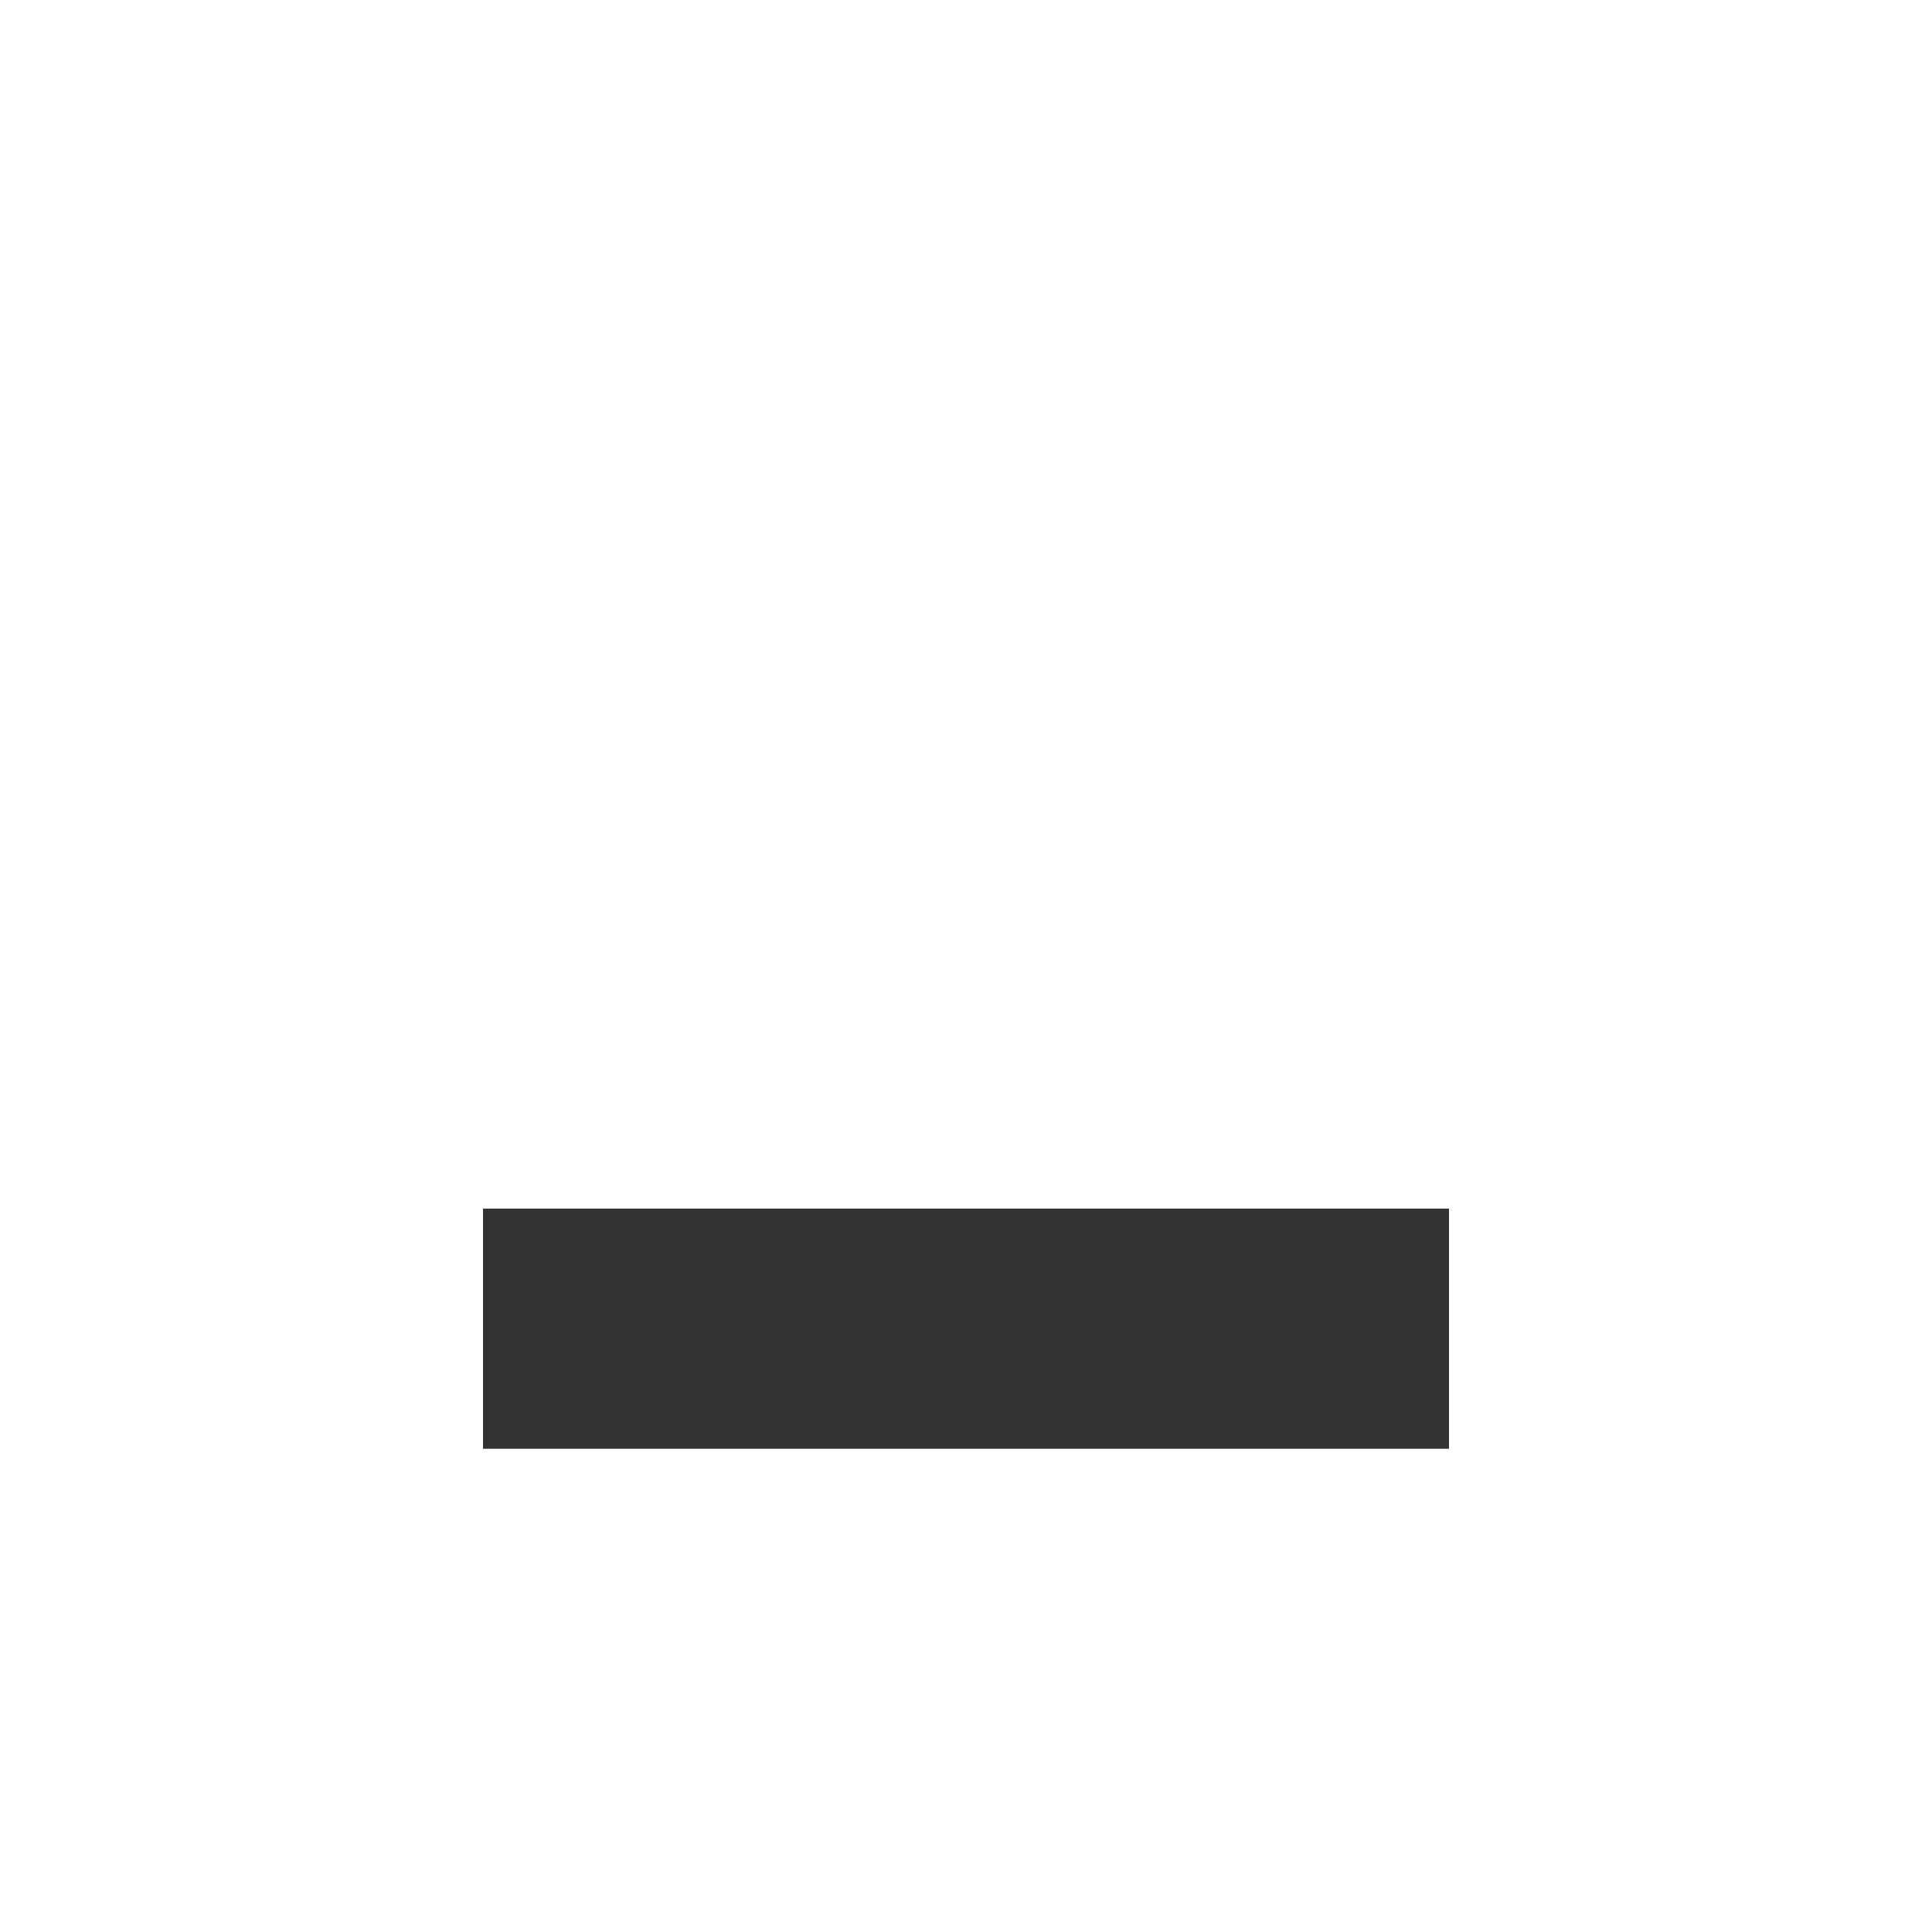
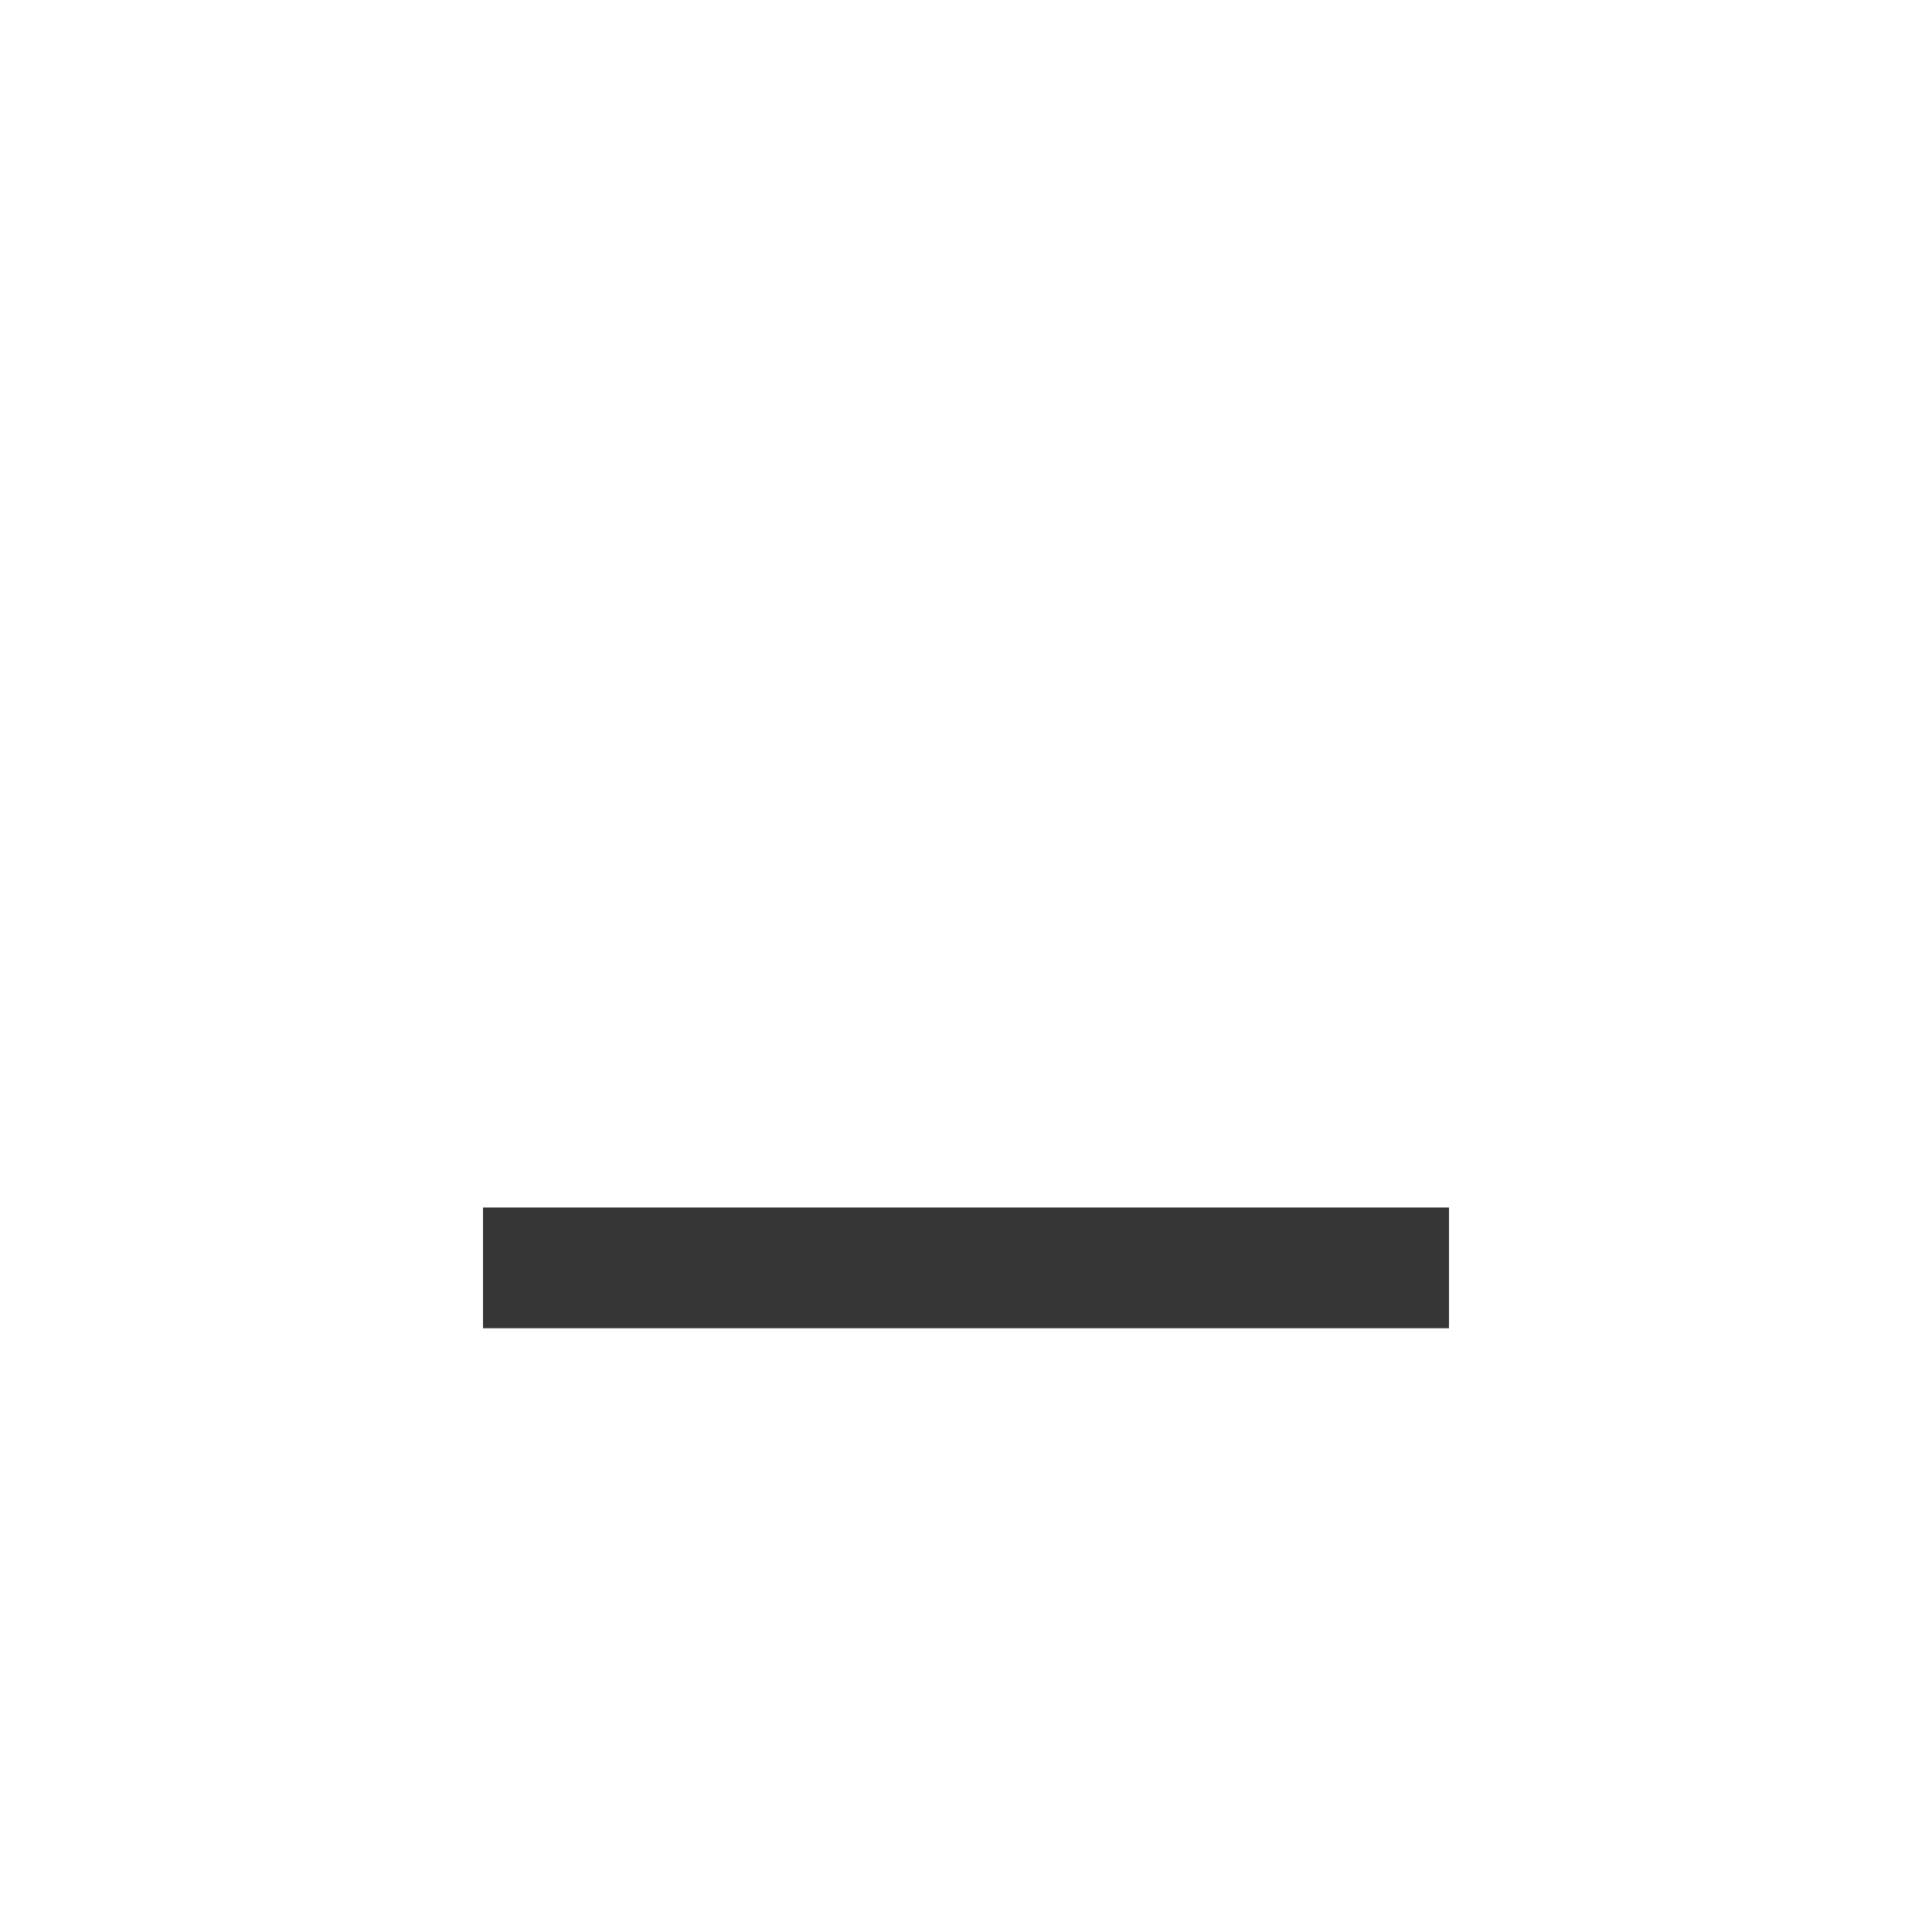
- <svg xmlns="http://www.w3.org/2000/svg" height="16" id="svg7384" style="enable-background:new" version="1.1" width="16">
-   <defs id="defs7386" />
-   <g style="fill:#333333" id="layer1" transform="translate(-32.00585,-888)" />
-   <g style="fill:#333333" id="layer7" transform="translate(-32.00585,-888)" />
-   <g style="fill:#333333" id="layer6" transform="translate(-32.00585,-888)" />
-   <g style="fill:#333333" id="layer5" transform="translate(-32.00585,-888)" />
-   <g style="fill:#333333" id="layer9" transform="translate(-32.00585,-888)" />
-   <g style="fill:#333333" id="layer2" transform="translate(-32.00585,-888)" />
-   <g style="fill:#333333" id="layer8" transform="translate(-32.00585,-888)" />
-   <g style="fill:#333333" id="layer3" transform="translate(-32.00585,-888)" />
-   <g style="fill:#333333" id="layer4" transform="translate(-32.00585,-888)" />
-   <path id="rect8269" d="m 4,10.009 h 8 v 1.989 h -8 z" style="color:#000000;display:inline;overflow:visible;visibility:visible;fill:#333333;fill-opacity:1;fill-rule:evenodd;stroke:none;stroke-width:1;marker:none;enable-background:accumulate" />
+ <svg xmlns="http://www.w3.org/2000/svg" height="16" width="16">
+   <path d="M4 10v1h8v-1z" style="line-height:normal;font-variant-ligatures:normal;font-variant-position:normal;font-variant-caps:normal;font-variant-numeric:normal;font-variant-alternates:normal;font-feature-settings:normal;text-indent:0;text-align:start;text-decoration-line:none;text-decoration-style:solid;text-decoration-color:#000;text-transform:none;text-orientation:mixed;shape-padding:0;isolation:auto;mix-blend-mode:normal" color="#000" font-weight="400" font-family="sans-serif" white-space="normal" overflow="visible" fill="#363636" />
</svg>
